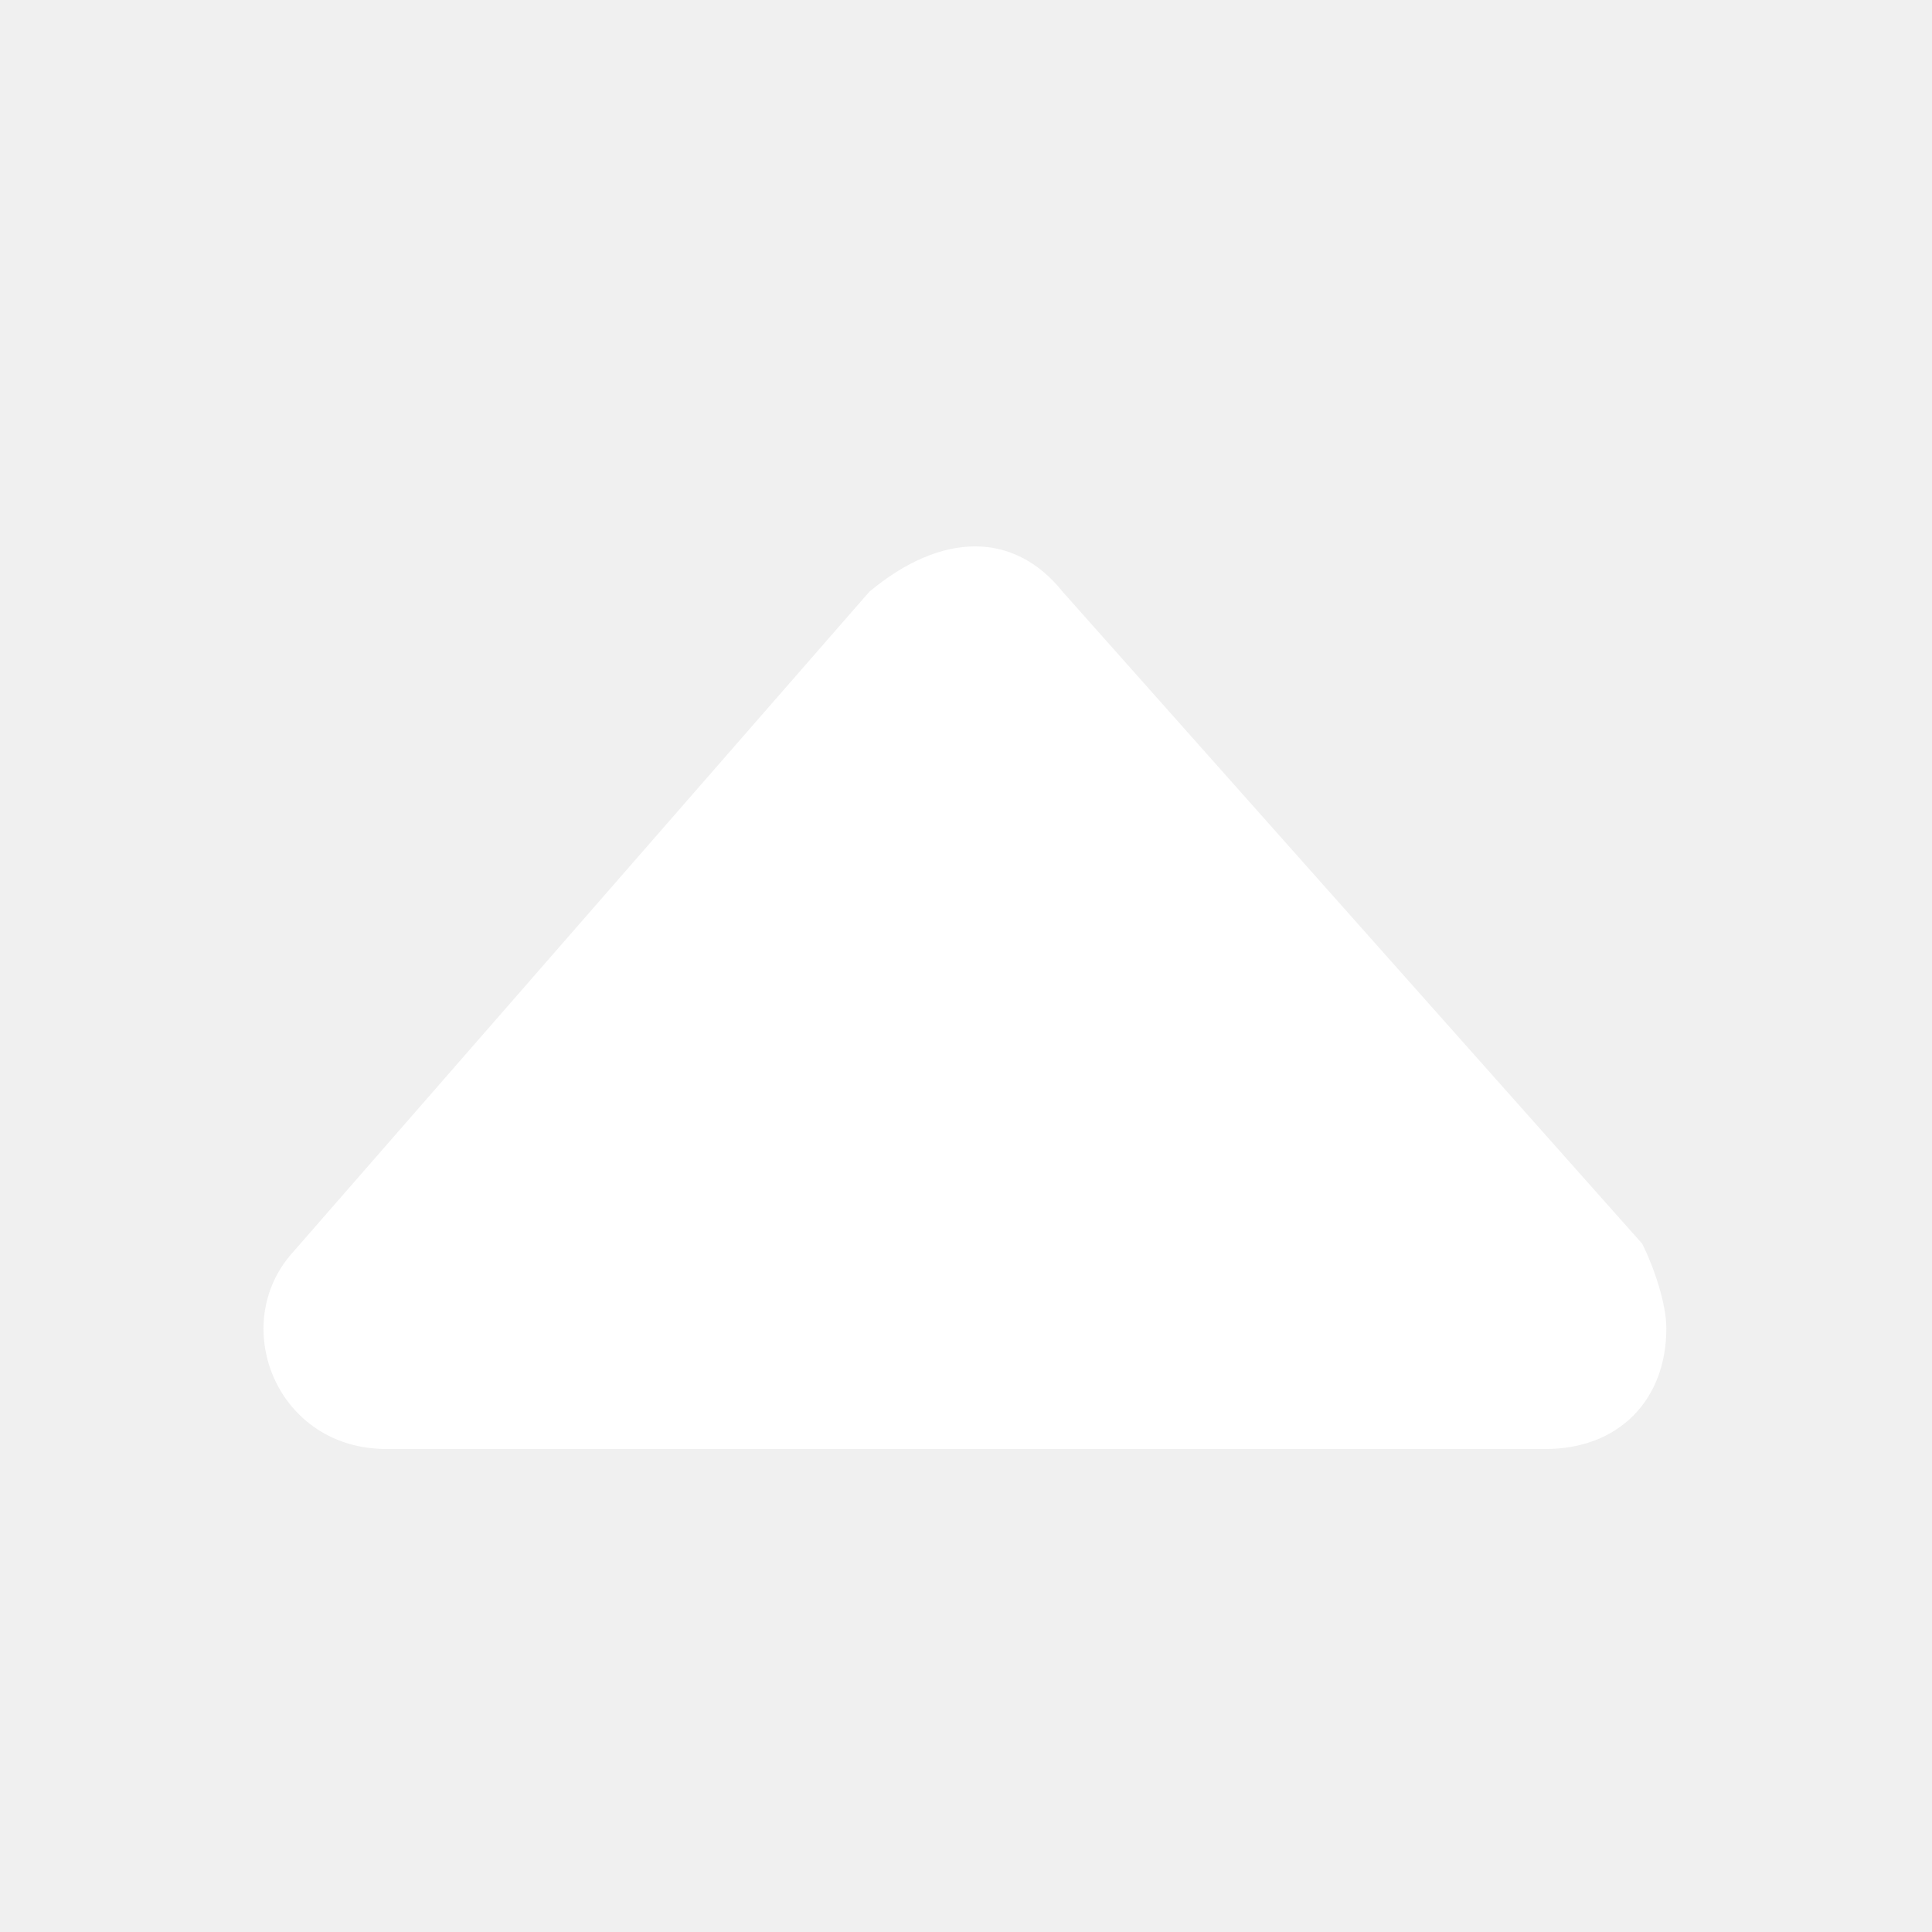
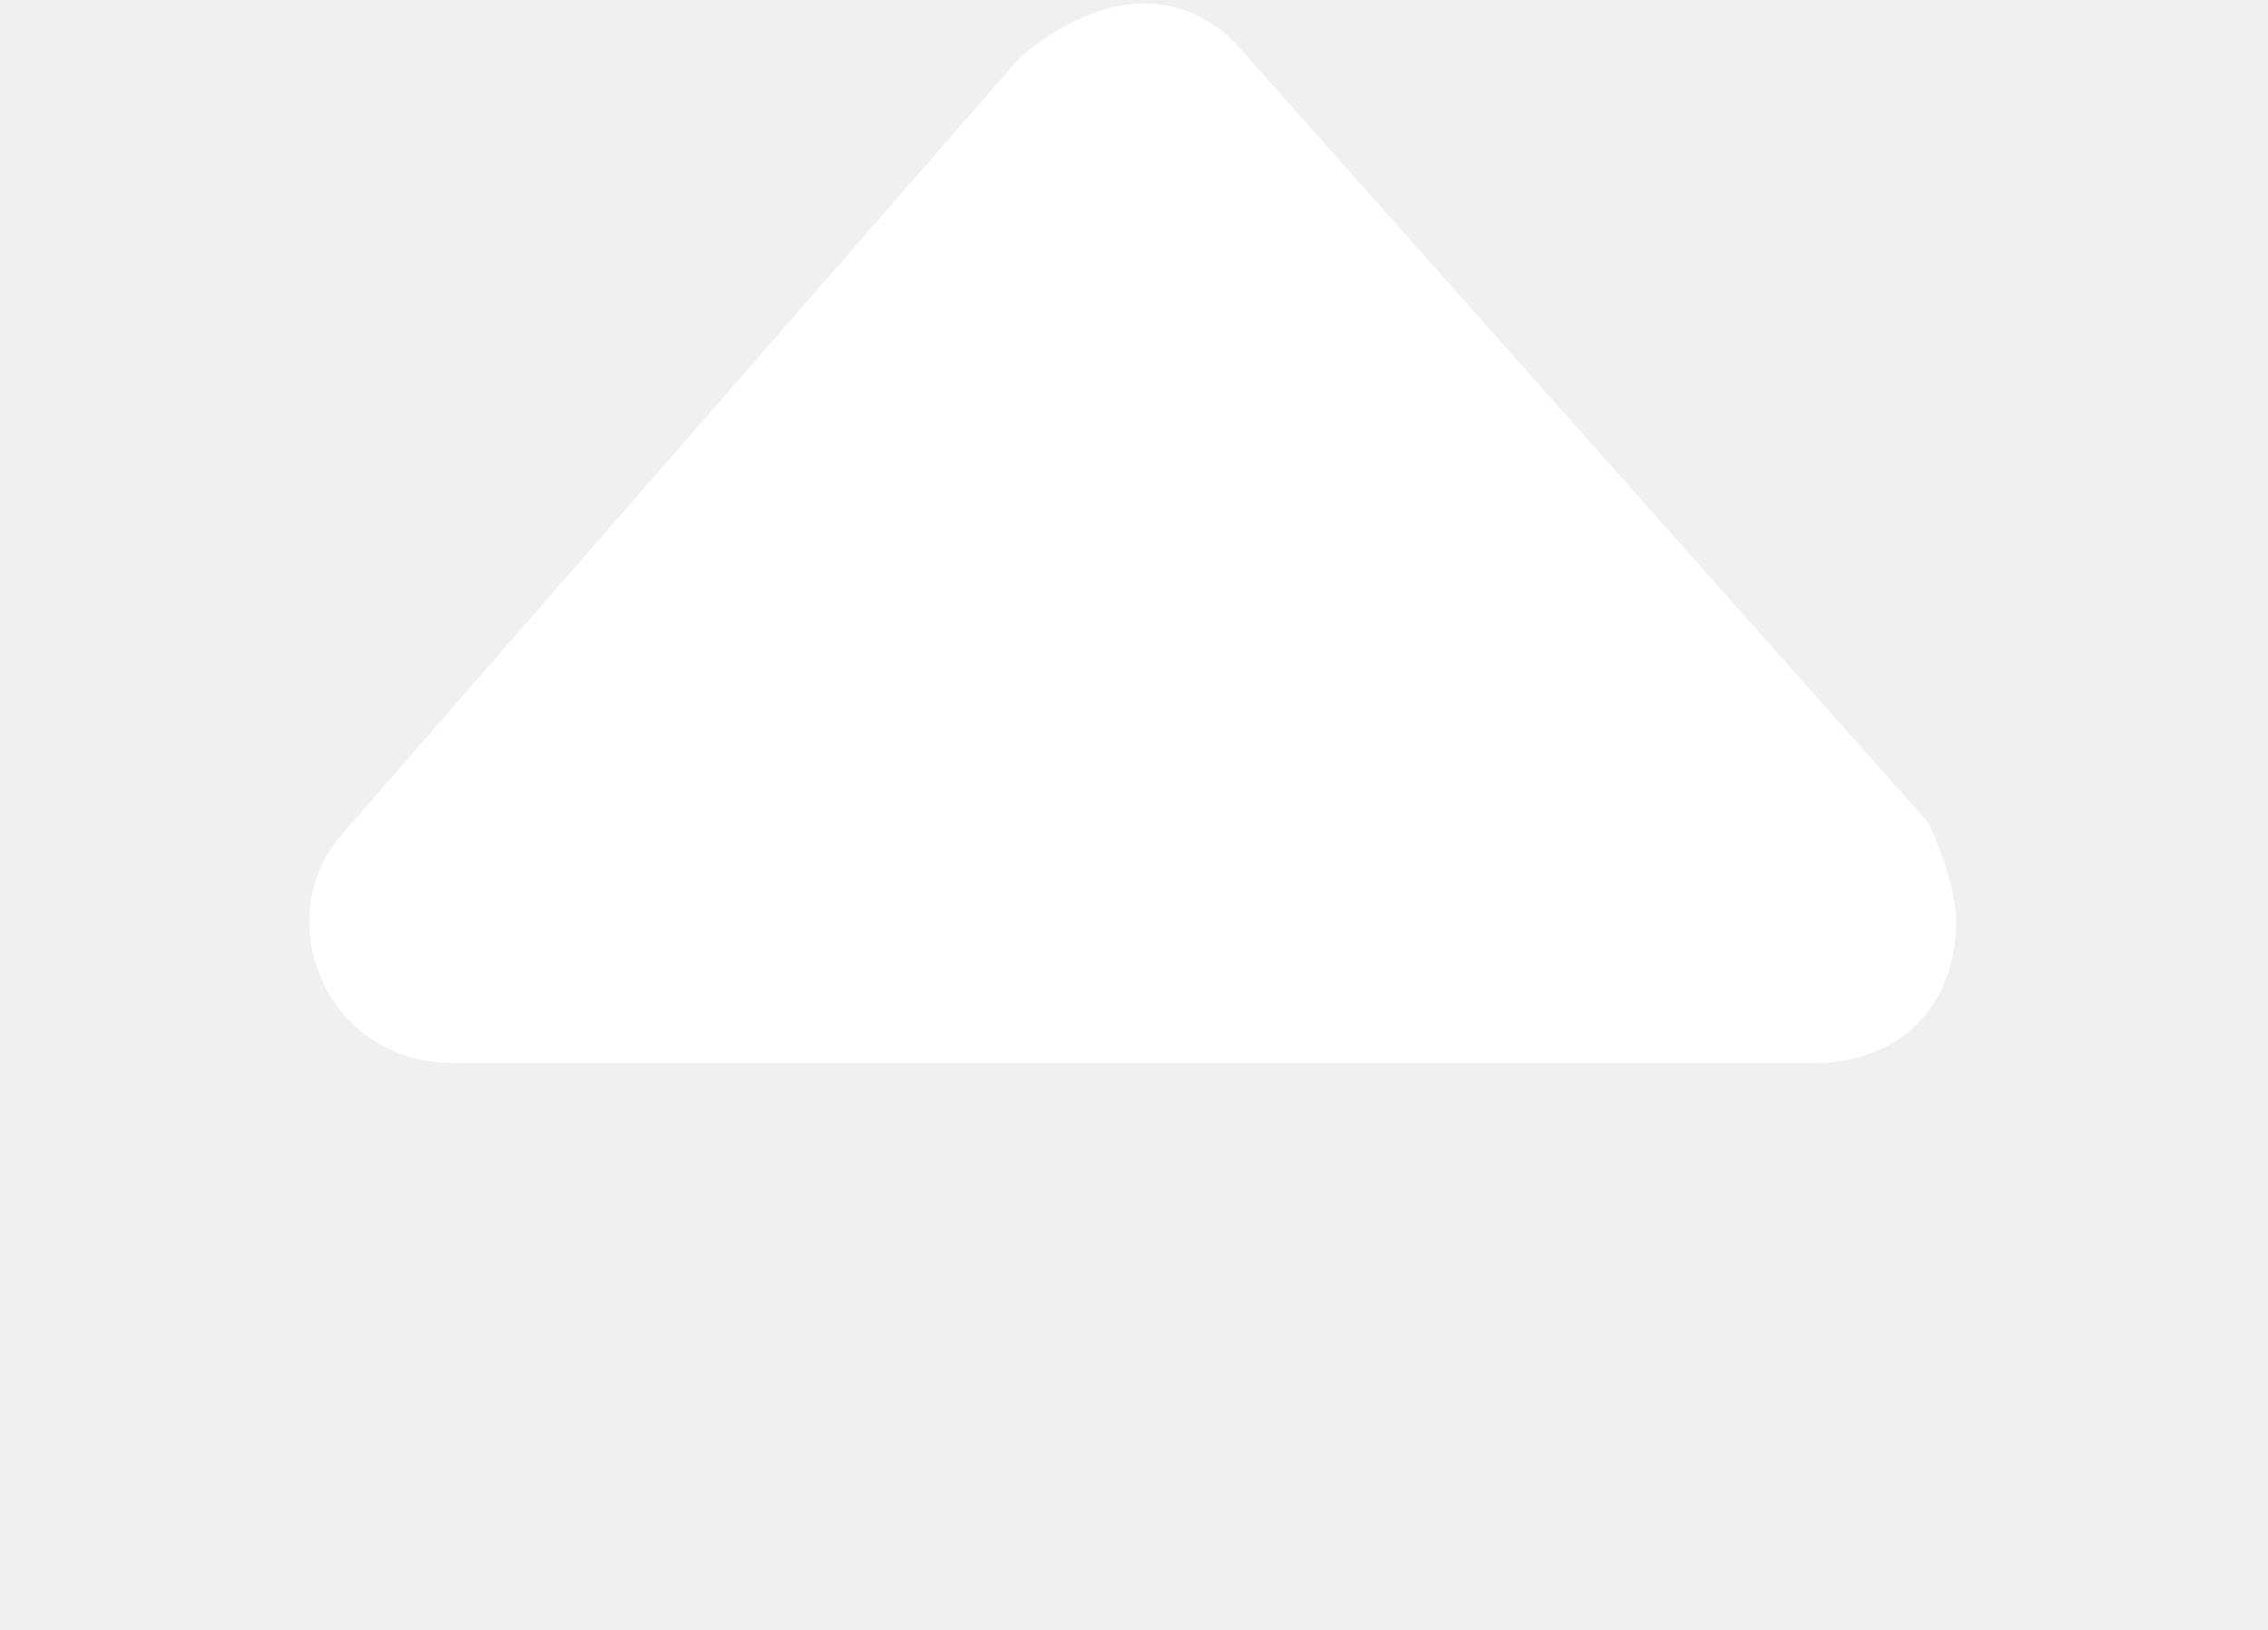
- <svg xmlns="http://www.w3.org/2000/svg" version="1.1" id="레이어_1" x="0px" y="0px" viewBox="0 0 16 16" style="enable-background:new 0 0 16 16;" xml:space="preserve">
+ <svg xmlns="http://www.w3.org/2000/svg" version="1.1" id="레이어_1" x="0px" y="0px" viewBox="0 0 16 11.5" style="enable-background:new 0 0 16 11.5;" xml:space="preserve">
  <style type="text/css">
	.st0{fill:#FFFFFF;}
</style>
-   <path class="st0" d="M7.2,4.9l-4.8,5.5C1.9,11,2.3,12,3.2,12h9.6c0.6,0,1-0.4,1-1c0-0.2-0.1-0.5-0.2-0.7L8.8,4.9  C8.4,4.4,7.8,4.4,7.2,4.9C7.3,4.8,7.3,4.8,7.2,4.9L7.2,4.9z" />
+   <path class="st0" d="M7.2,0.4L2.4,5.9C1.9,6.5,2.3,7.5,3.2,7.5h9.6c0.6,0,1-0.4,1-1c0-0.2-0.1-0.5-0.2-0.7L8.8,0.4  C8.4-0.1,7.8-0.1,7.2,0.4C7.3,0.3,7.3,0.3,7.2,0.4L7.2,0.4z" />
</svg>
